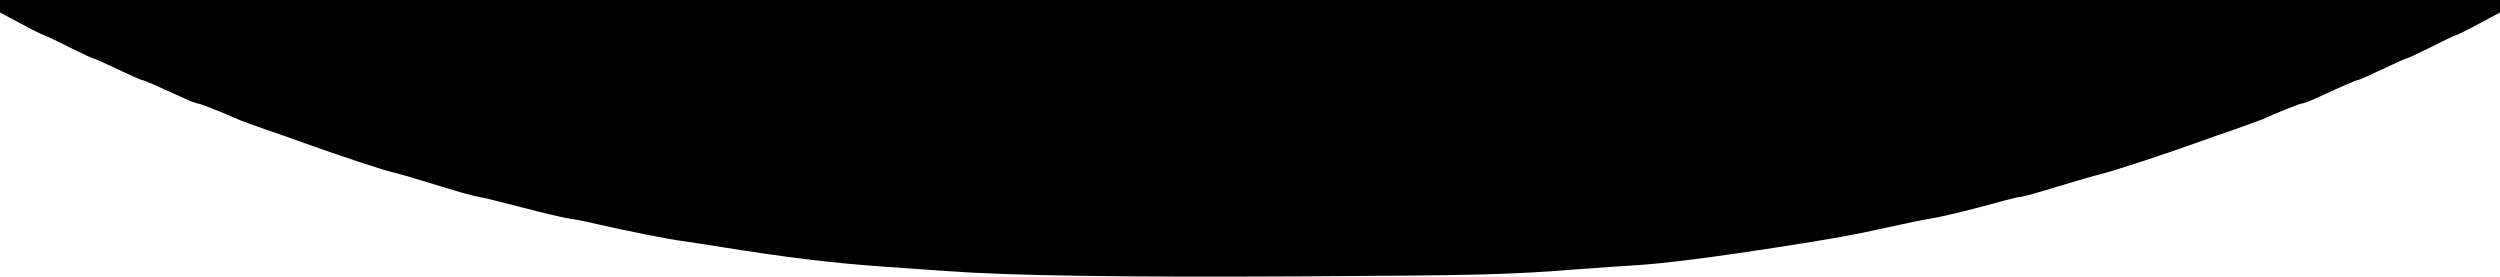
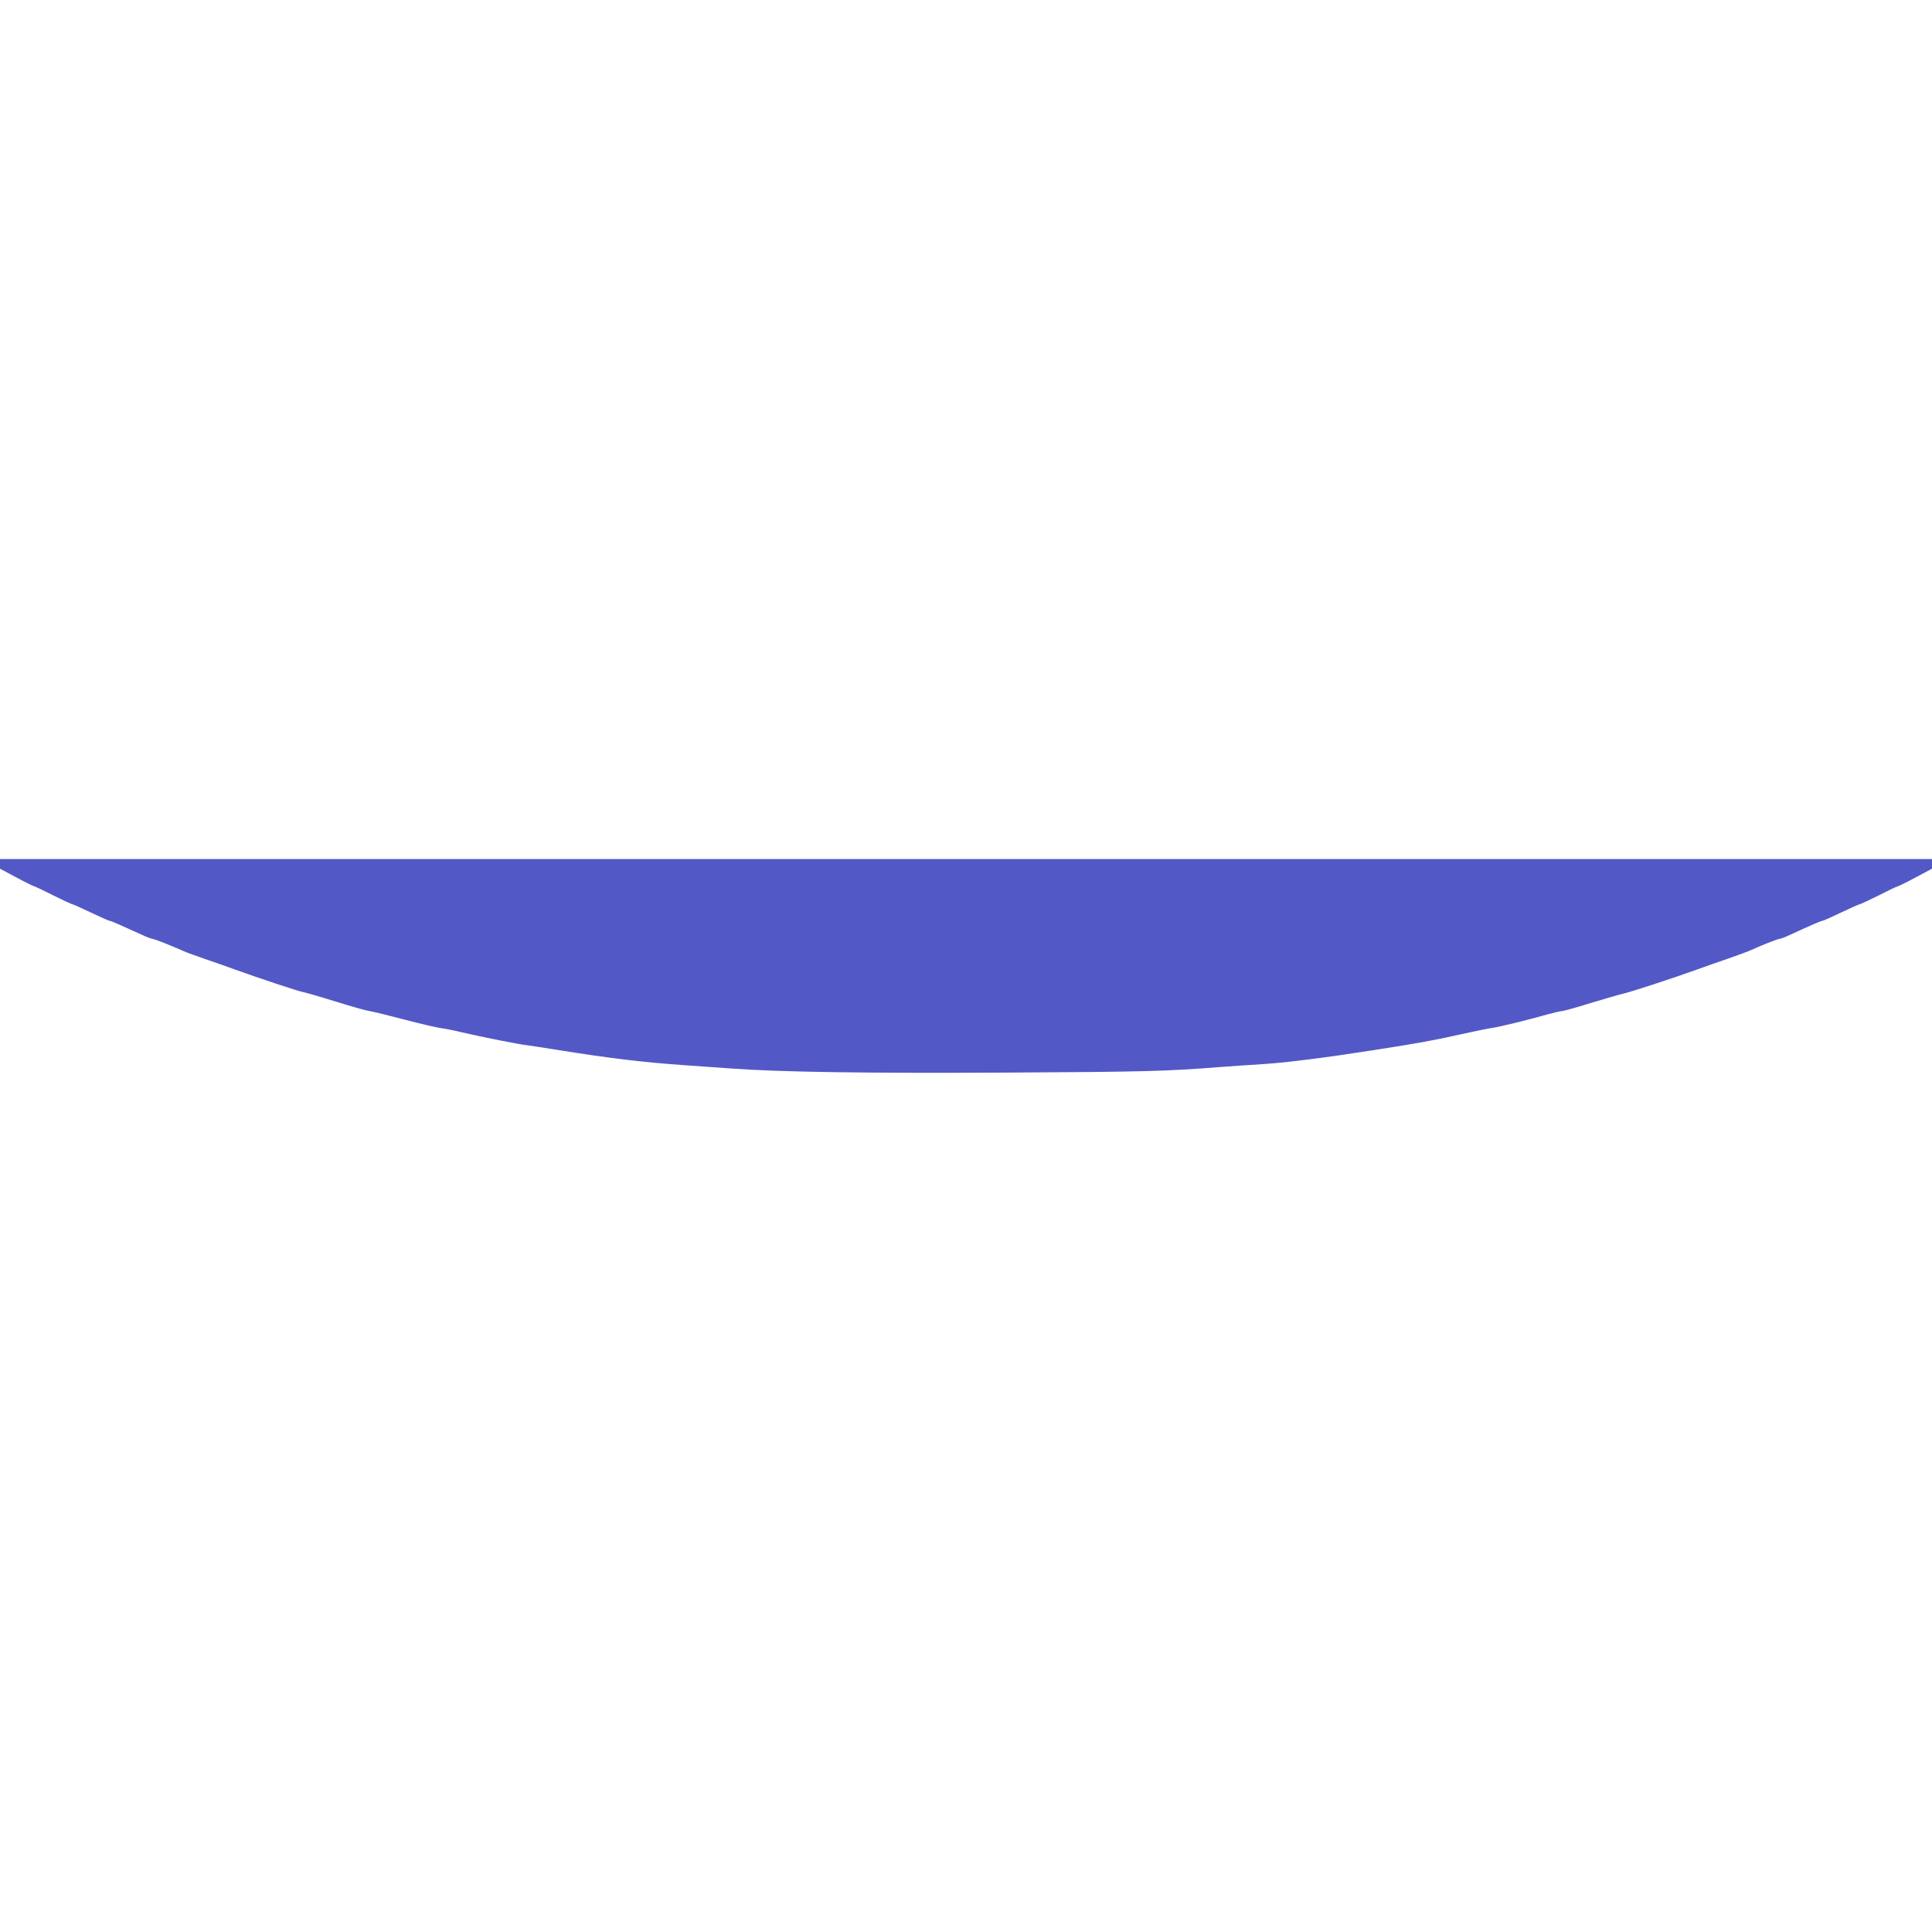
- <svg xmlns="http://www.w3.org/2000/svg" version="1.0" width="1998.667" height="221.333" viewBox="0 0 1499 166">
-   <path d="M0 3.8v3.7L12.2 14c6.6 3.6 13.1 6.8 14.2 7.1 1.2.4 8.1 3.6 15.3 7.3C49 32 55.4 35 55.9 35s7.1 2.9 14.6 6.5S84.6 48 85.2 48c1 0 8.5 3.3 25.6 11.1 3.4 1.6 6.9 2.9 7.7 2.9 1.3 0 14.1 5.1 24.1 9.5 1.6.8 8.8 3.4 16 5.9 7.1 2.4 17.9 6.2 23.9 8.4 19.2 6.9 47.8 16.4 52.5 17.4 2.5.5 10.1 2.7 17 4.8 25.4 7.8 30.5 9.2 34.9 10 2.5.4 14.5 3.3 26.6 6.5 12.1 3.2 24.7 6.1 28 6.6 3.3.4 11 1.9 17 3.4 16 3.7 44.1 9.3 50.5 10 3 .4 13.6 2 23.5 3.6 39.6 6.4 67.3 9.7 99 11.9 8.8.6 24.8 1.8 35.5 2.5 38.3 2.8 104.1 3.8 215.5 3.2 105.1-.6 122.3-1 164-4.3 11-.8 26.8-1.9 35-2.4 16.4-1 48.3-5.1 83.5-10.6 36.5-5.7 45.4-7.3 67-12.1 11.3-2.5 23-4.9 26-5.3 5.5-.8 27.1-6 43.2-10.6 4.8-1.3 9.6-2.4 10.6-2.4 1.1 0 10.9-2.7 21.8-6.1 11-3.3 22.5-6.7 25.7-7.4 6.3-1.4 39.2-12.2 57.2-18.7 6.1-2.2 16.8-6 23.9-8.4 7.1-2.5 14.3-5.1 16-5.8 9.9-4.5 22.8-9.6 24.1-9.6.8 0 4.5-1.4 8.2-3.1 17.2-7.9 24.1-10.9 25.1-10.9.6 0 7.2-2.9 14.7-6.5 7.5-3.6 14.1-6.5 14.6-6.5s6.9-3 14.2-6.6c7.2-3.7 14.1-7 15.3-7.3 1.1-.3 7.6-3.5 14.2-7.1l12.2-6.5V0H0v3.8z" />
+ <svg xmlns="http://www.w3.org/2000/svg" id="SvgjsSvg1001" width="288" height="288" version="1.1">
+   <defs id="SvgjsDefs1002" />
+   <g id="SvgjsG1008">
+     <svg version="1.0" viewBox="0 0 1499 166" width="288" height="288">
+       <path d="M0 3.8v3.7L12.2 14c6.6 3.6 13.1 6.8 14.2 7.1 1.2.4 8.1 3.6 15.3 7.3C49 32 55.4 35 55.9 35s7.1 2.9 14.6 6.5S84.6 48 85.2 48c1 0 8.5 3.3 25.6 11.1 3.4 1.6 6.9 2.9 7.7 2.9 1.3 0 14.1 5.1 24.1 9.5 1.6.8 8.8 3.4 16 5.9 7.1 2.4 17.9 6.2 23.9 8.4 19.2 6.9 47.8 16.4 52.5 17.4 2.5.5 10.1 2.7 17 4.8 25.4 7.8 30.5 9.2 34.9 10 2.5.4 14.5 3.3 26.6 6.5 12.1 3.2 24.7 6.1 28 6.6 3.3.4 11 1.9 17 3.4 16 3.7 44.1 9.3 50.5 10 3 .4 13.6 2 23.5 3.6 39.6 6.4 67.3 9.7 99 11.9 8.8.6 24.8 1.8 35.5 2.5 38.3 2.8 104.1 3.8 215.5 3.2 105.1-.6 122.3-1 164-4.3 11-.8 26.8-1.9 35-2.4 16.4-1 48.3-5.1 83.5-10.6 36.5-5.7 45.4-7.3 67-12.1 11.3-2.5 23-4.9 26-5.3 5.5-.8 27.1-6 43.2-10.6 4.8-1.3 9.6-2.4 10.6-2.4 1.1 0 10.9-2.7 21.8-6.1 11-3.3 22.5-6.7 25.7-7.4 6.3-1.4 39.2-12.2 57.2-18.7 6.1-2.2 16.8-6 23.9-8.4 7.1-2.5 14.3-5.1 16-5.8 9.9-4.5 22.8-9.6 24.1-9.6.8 0 4.5-1.4 8.2-3.1 17.2-7.9 24.1-10.9 25.1-10.9.6 0 7.2-2.9 14.7-6.5 7.5-3.6 14.1-6.5 14.6-6.5s6.9-3 14.2-6.6c7.2-3.7 14.1-7 15.3-7.3 1.1-.3 7.6-3.5 14.2-7.1l12.2-6.5V0H0v3.8z" fill="#5358c7" class="color000 svgShape" />
+     </svg>
+   </g>
</svg>
